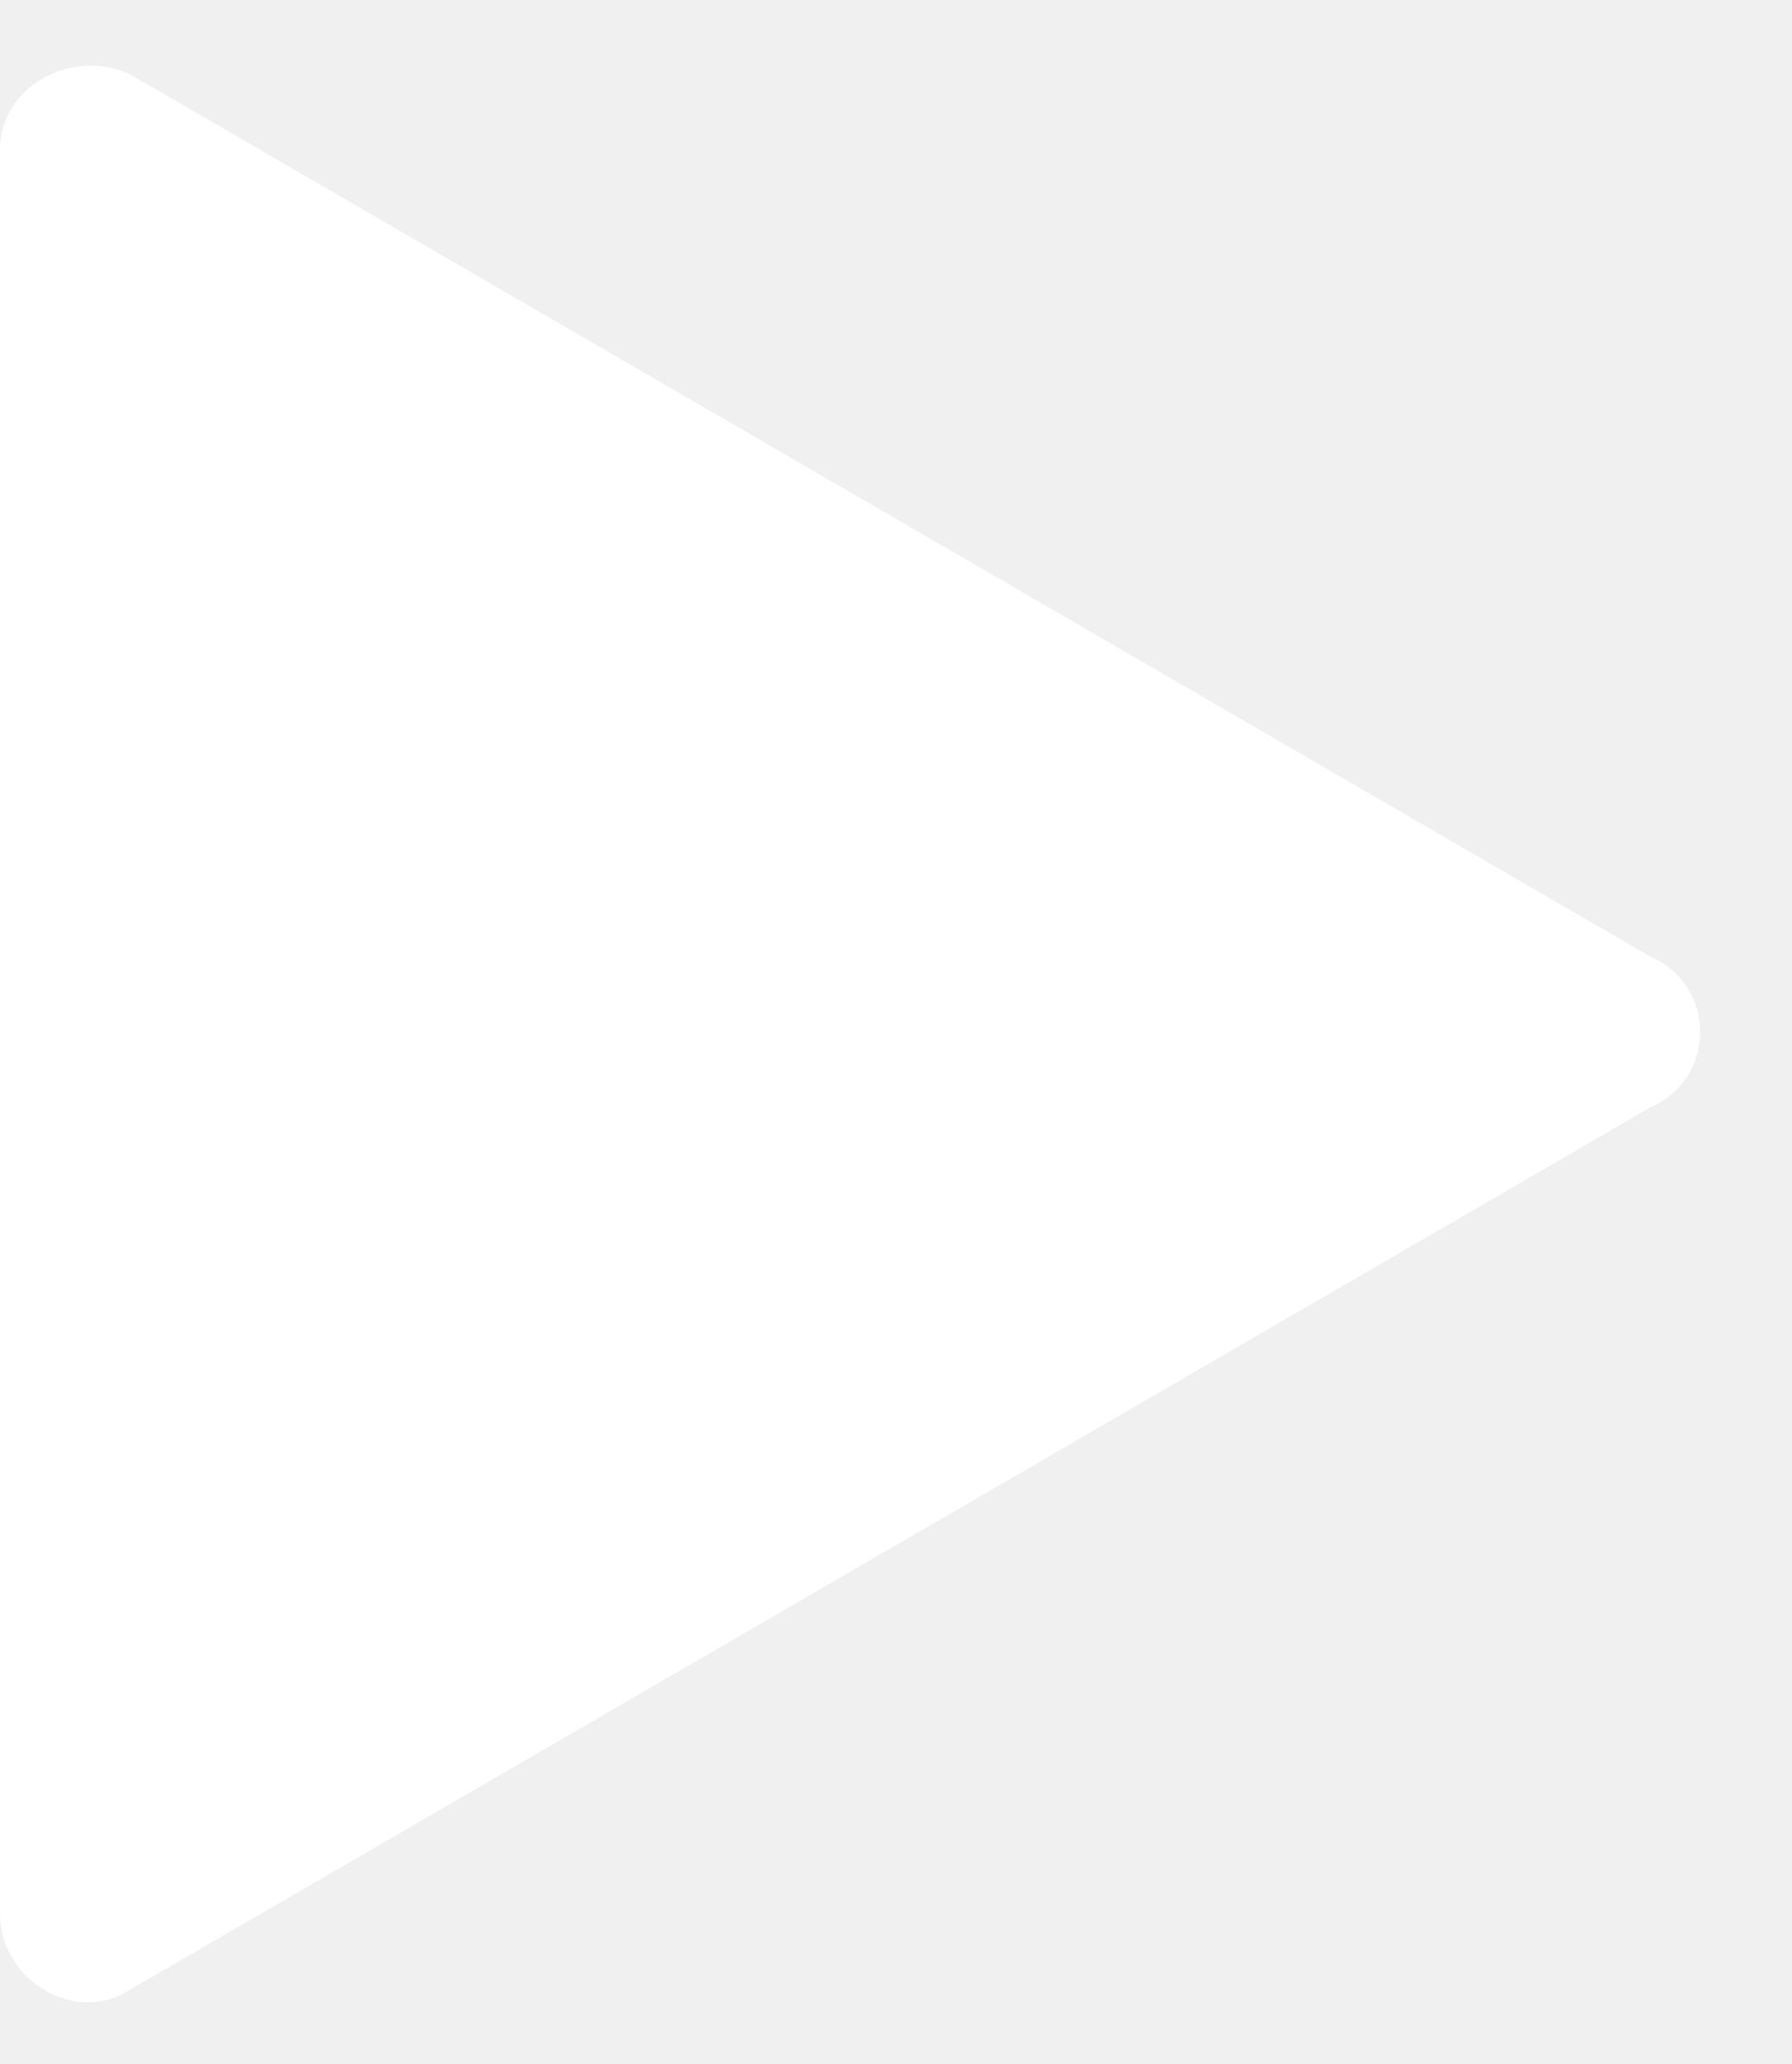
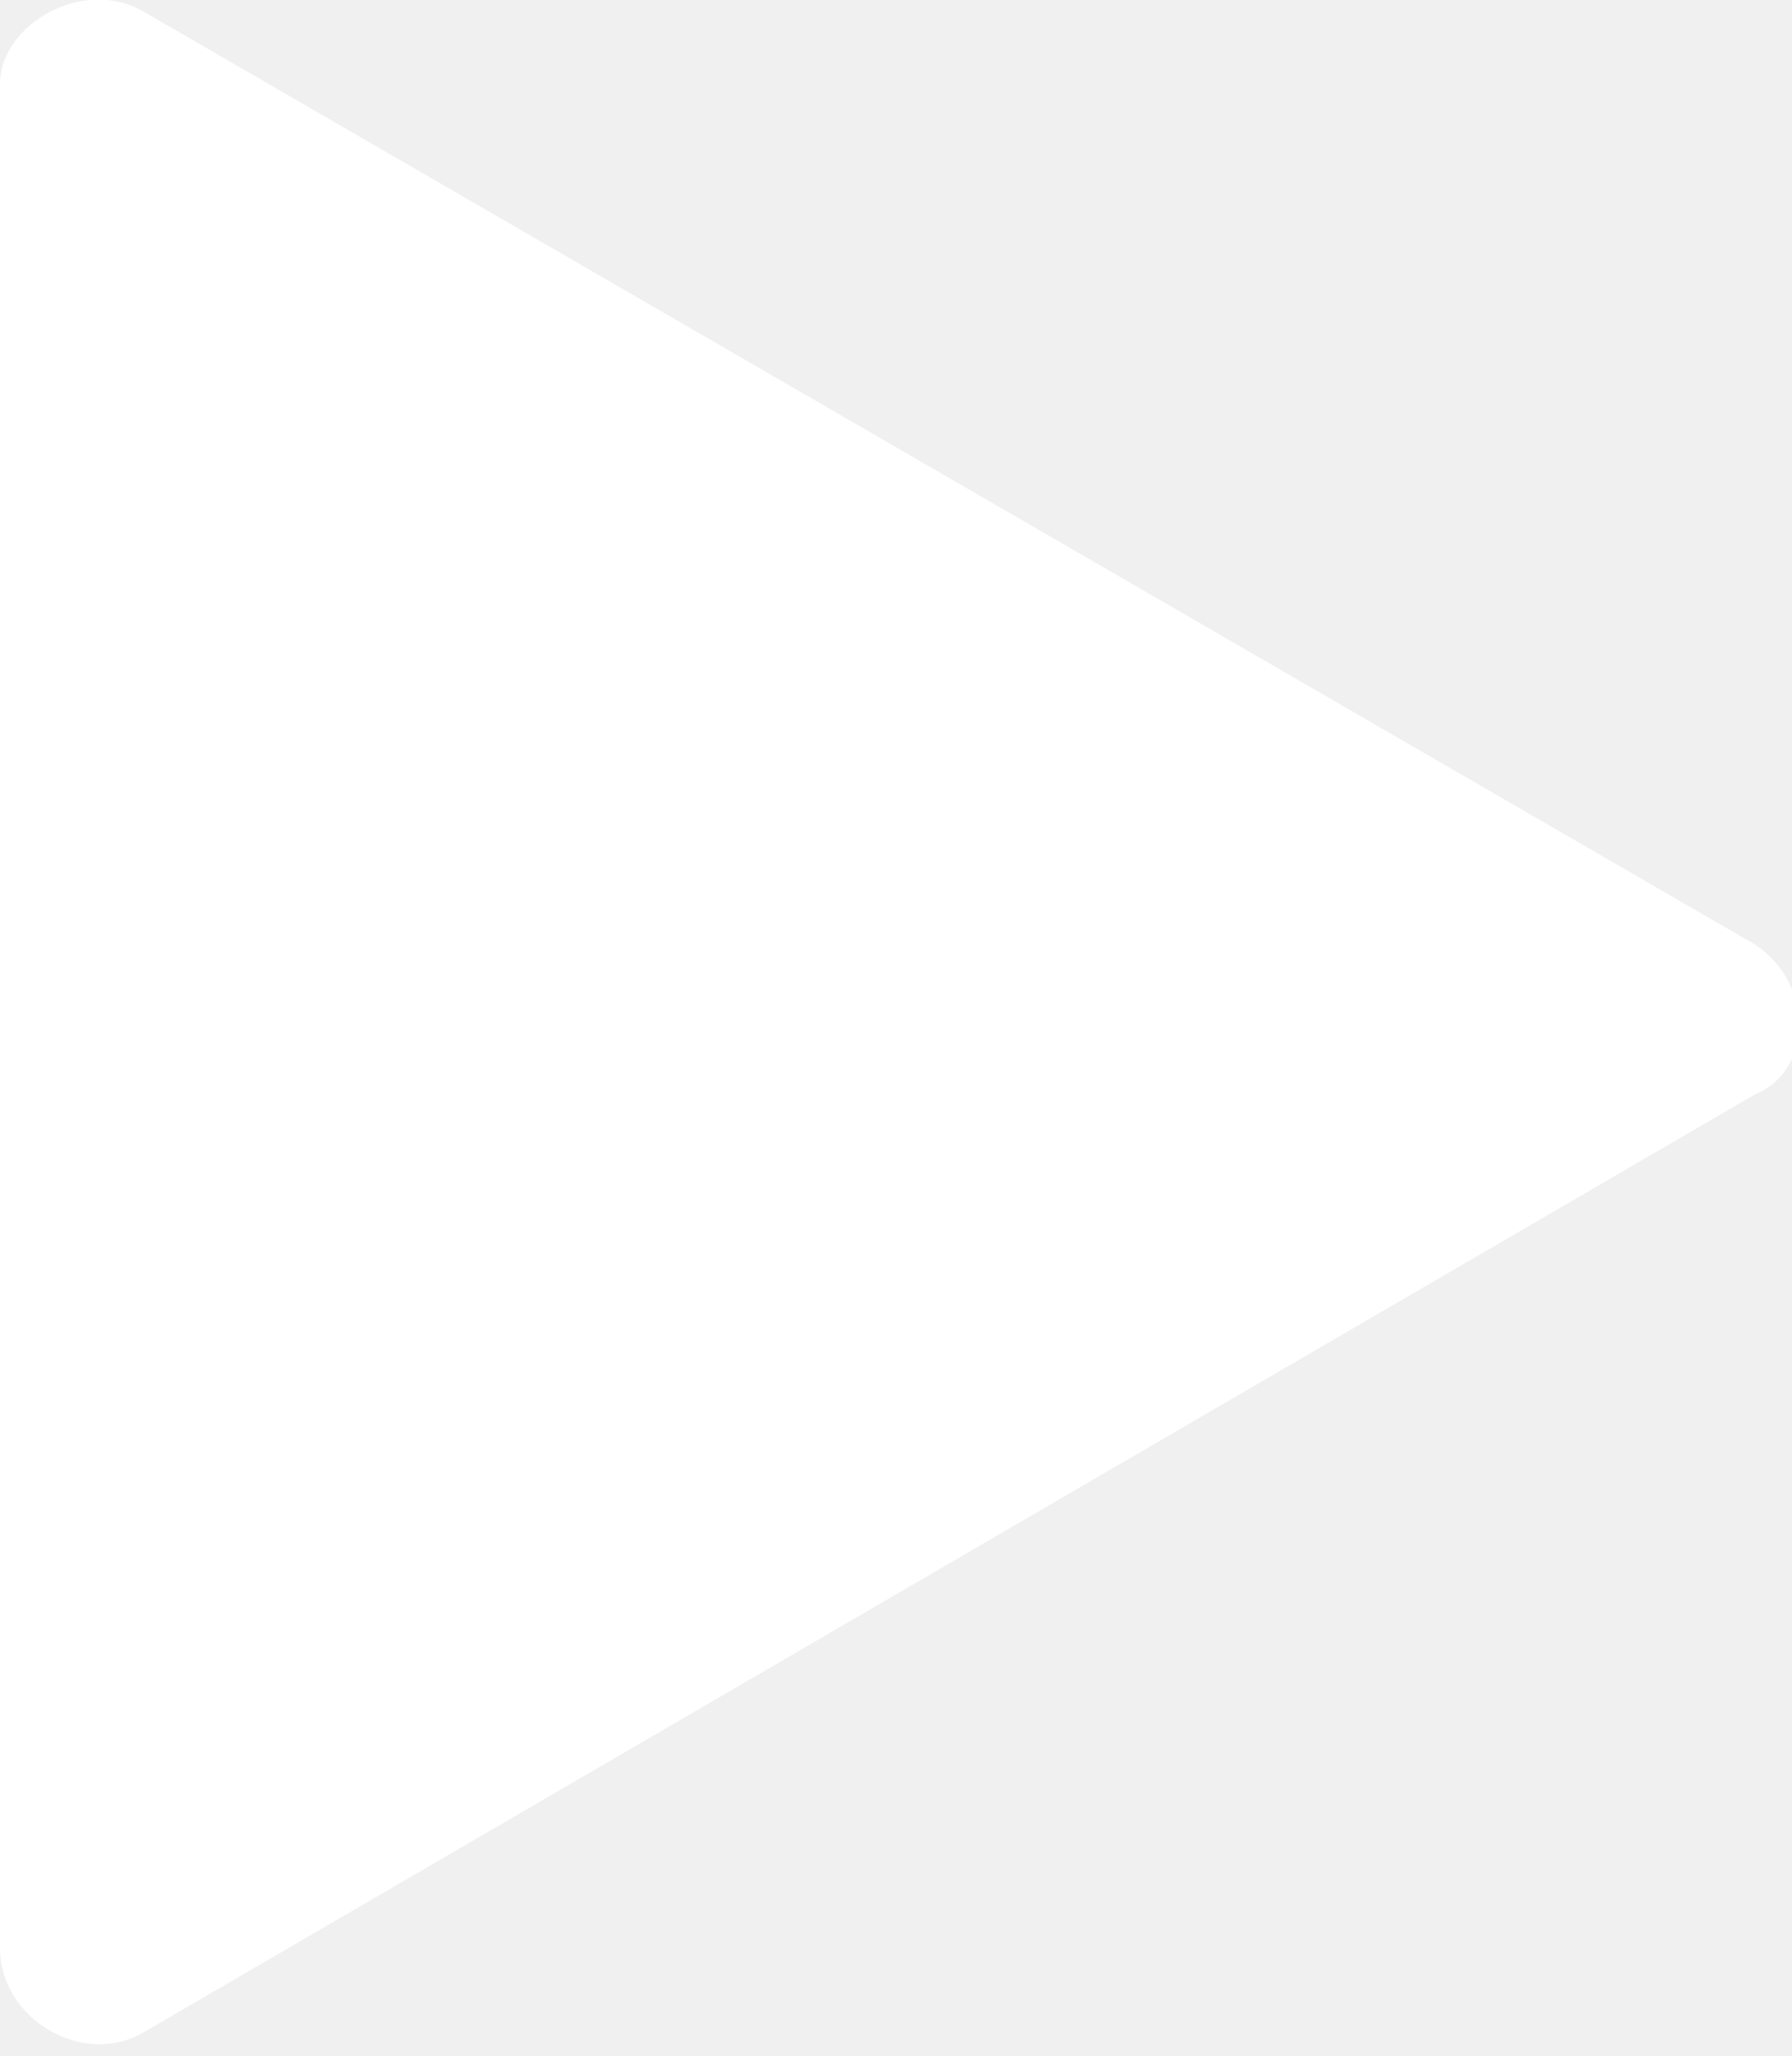
- <svg xmlns="http://www.w3.org/2000/svg" version="1.1" id="pause-icon" x="0px" y="0px" viewBox="0 0 19.1 22" style="enable-background:new 0 0 19.1 22;" xml:space="preserve">
+ <svg xmlns="http://www.w3.org/2000/svg" version="1.1" id="pause-icon" x="0px" y="0px" viewBox="0 0 14.9 17.1" style="enable-background:new 0 0 14.9 17.1;" xml:space="preserve">
  <style type="text/css">
	.st0{fill:#FFFFFF;}
</style>
-   <path id="play" class="st0" d="M17.6,10.2L1.4,0.8C0.8,0.5,0,0.9,0,1.6v18.8c0,0.7,0.8,1.2,1.4,0.8l16.2-9.4C18.3,11.5,18.3,10.5,17.6,10.2z" />
+   <path id="play" class="st0" d="M14.5,7.8L1.2,0.1C0.7-0.2,0,0.2,0,0.7v15.5c0,0.6,0.7,1,1.2,0.7l13.4-7.8  C15.1,8.9,15.1,8.1,14.5,7.8z" />
</svg>
